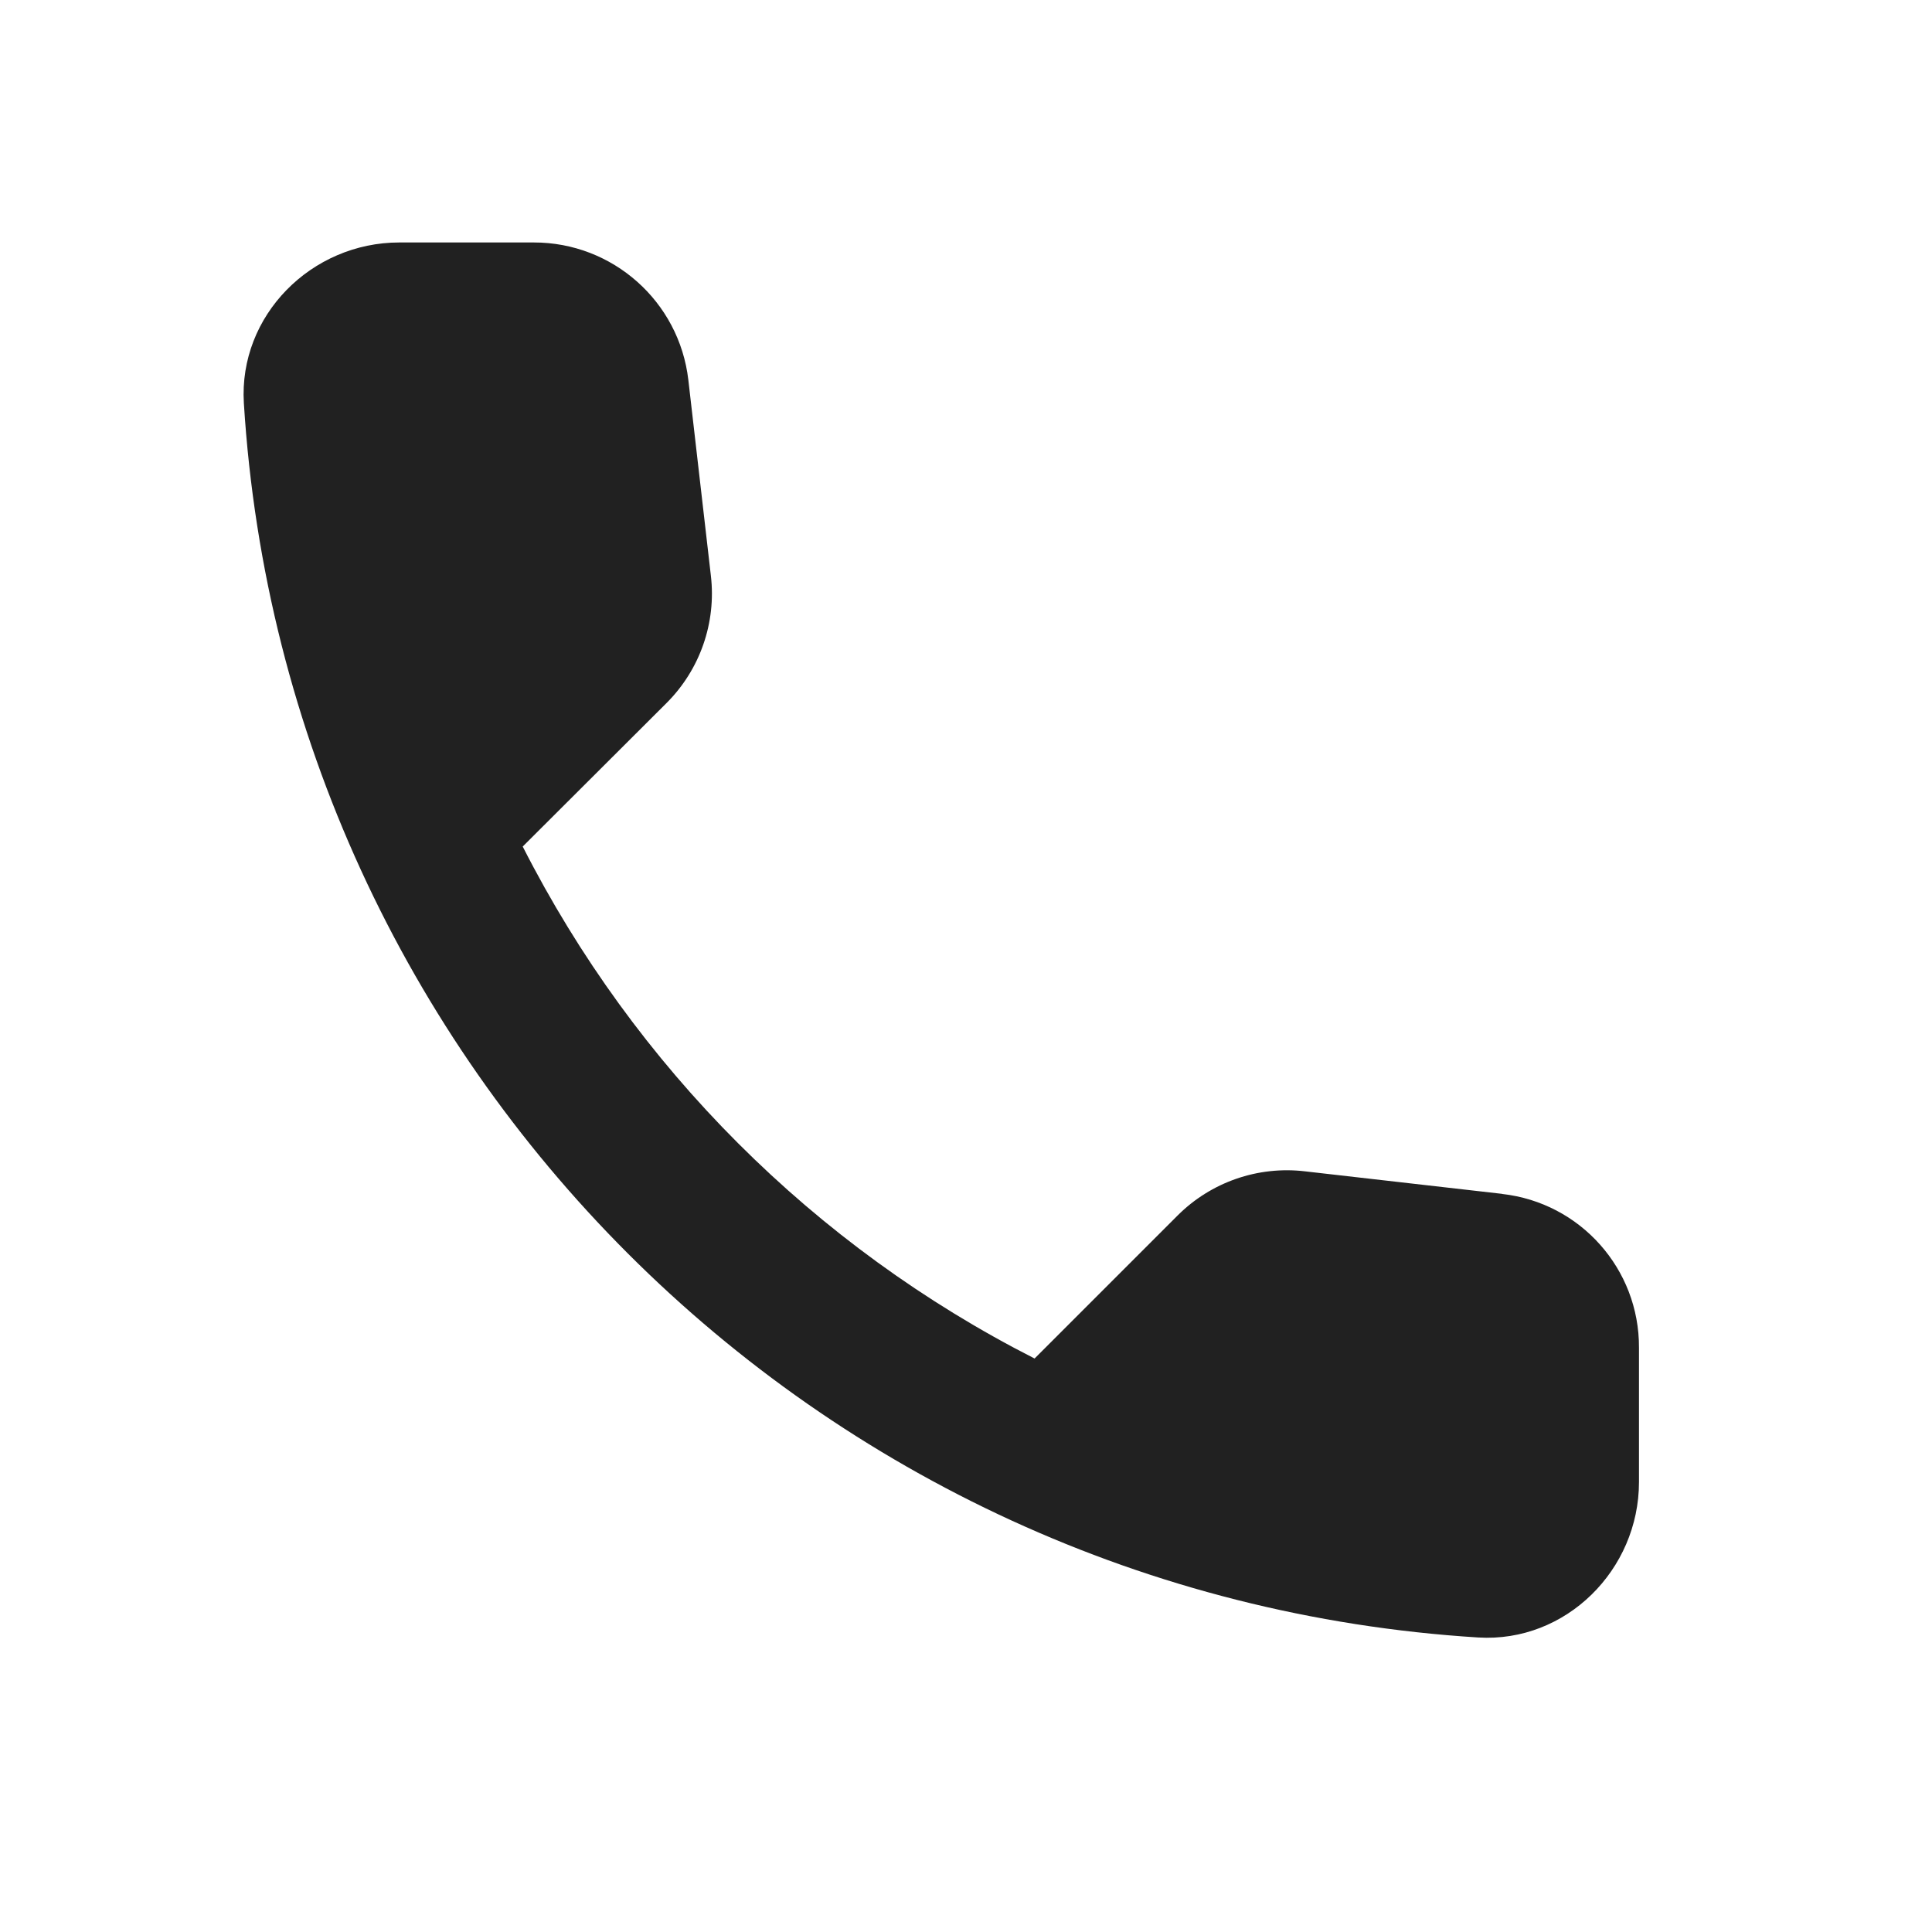
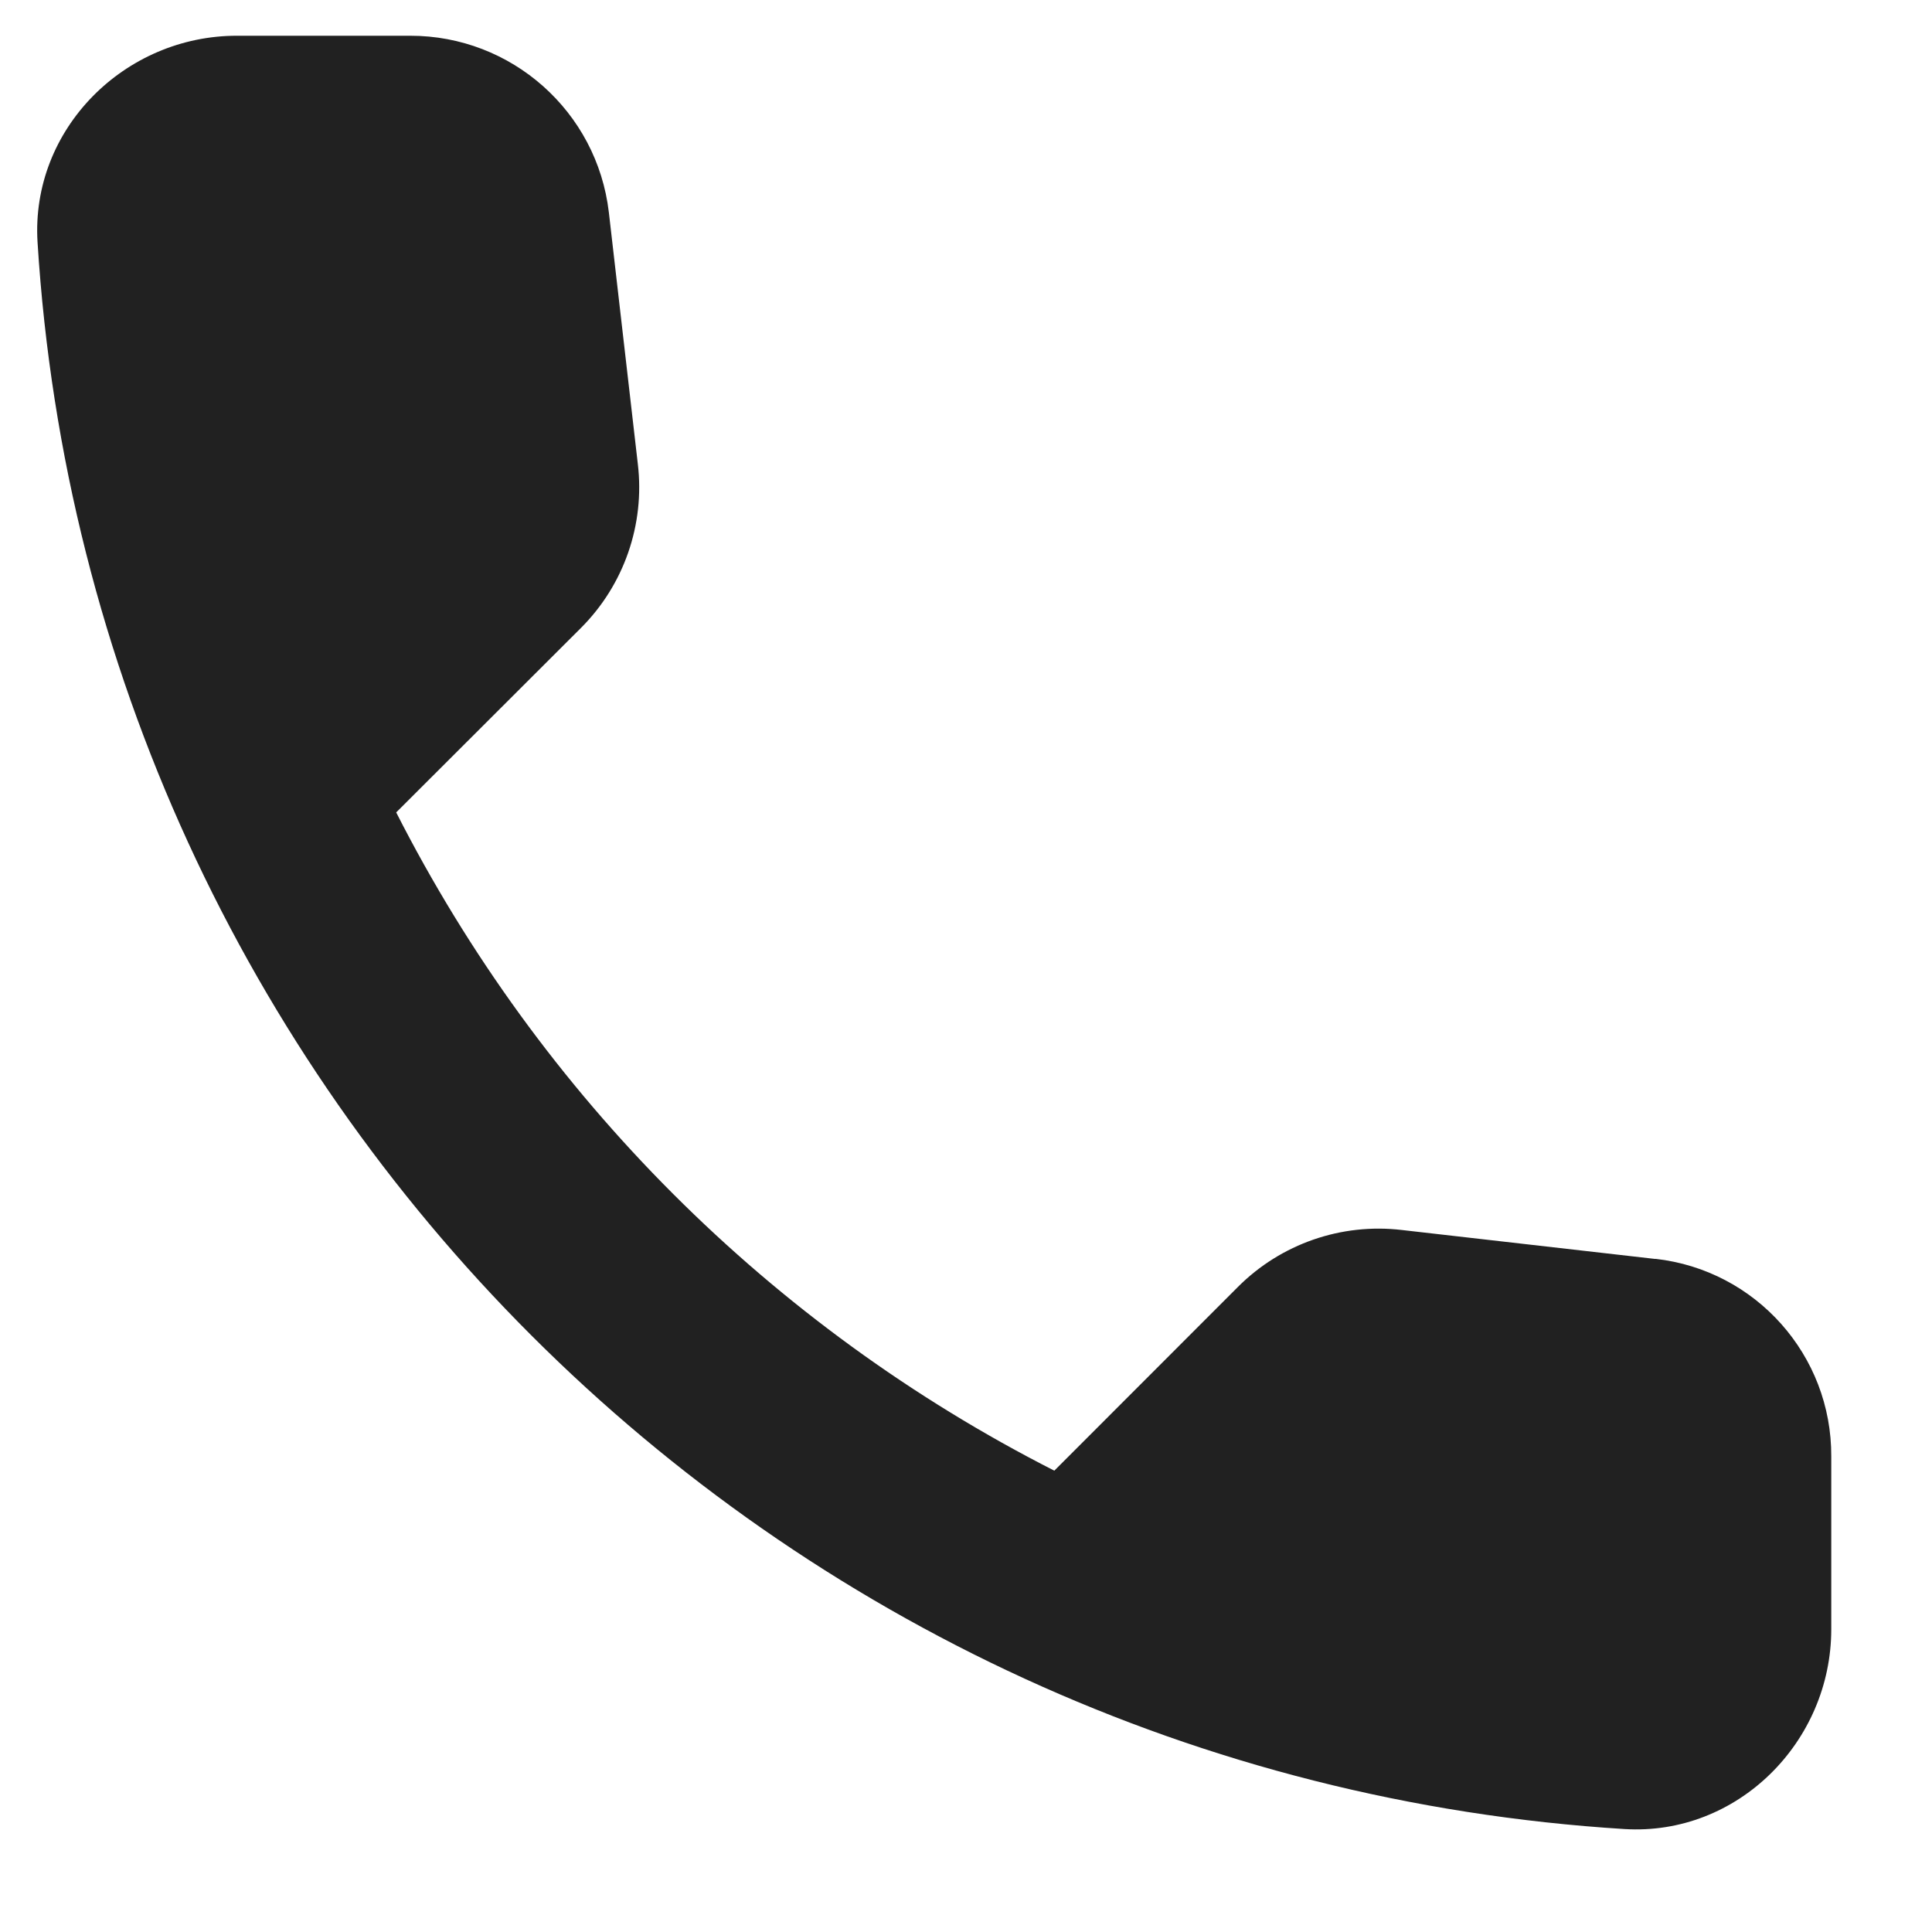
- <svg xmlns="http://www.w3.org/2000/svg" width="18" height="18" fill="none">
-   <path d="M13.996 11.123l-1.838-.21a1.44 1.44 0 00-1.187.412l-1.332 1.332a10.888 10.888 0 01-4.769-4.77L6.21 6.55a1.44 1.44 0 00.413-1.187l-.21-1.824a1.448 1.448 0 00-1.44-1.28H3.72c-.818 0-1.498.68-1.448 1.497.384 6.18 5.326 11.116 11.5 11.5.817.05 1.498-.63 1.498-1.448v-1.252a1.434 1.434 0 00-1.274-1.432z" fill="#212121" />
+ <svg xmlns="http://www.w3.org/2000/svg" width="14" height="14" fill="none">
+   <path d="M11.996 9.123l-1.838-.21a1.44 1.44 0 00-1.187.412L7.64 10.657a10.888 10.888 0 01-4.769-4.77L4.21 4.55a1.44 1.44 0 00.412-1.187l-.21-1.824a1.448 1.448 0 00-1.44-1.28H1.72C.902.257.222.937.272 1.754c.384 6.18 5.327 11.116 11.5 11.5.817.05 1.498-.63 1.498-1.448v-1.252a1.434 1.434 0 00-1.274-1.432z" fill="#212121" />
</svg>
